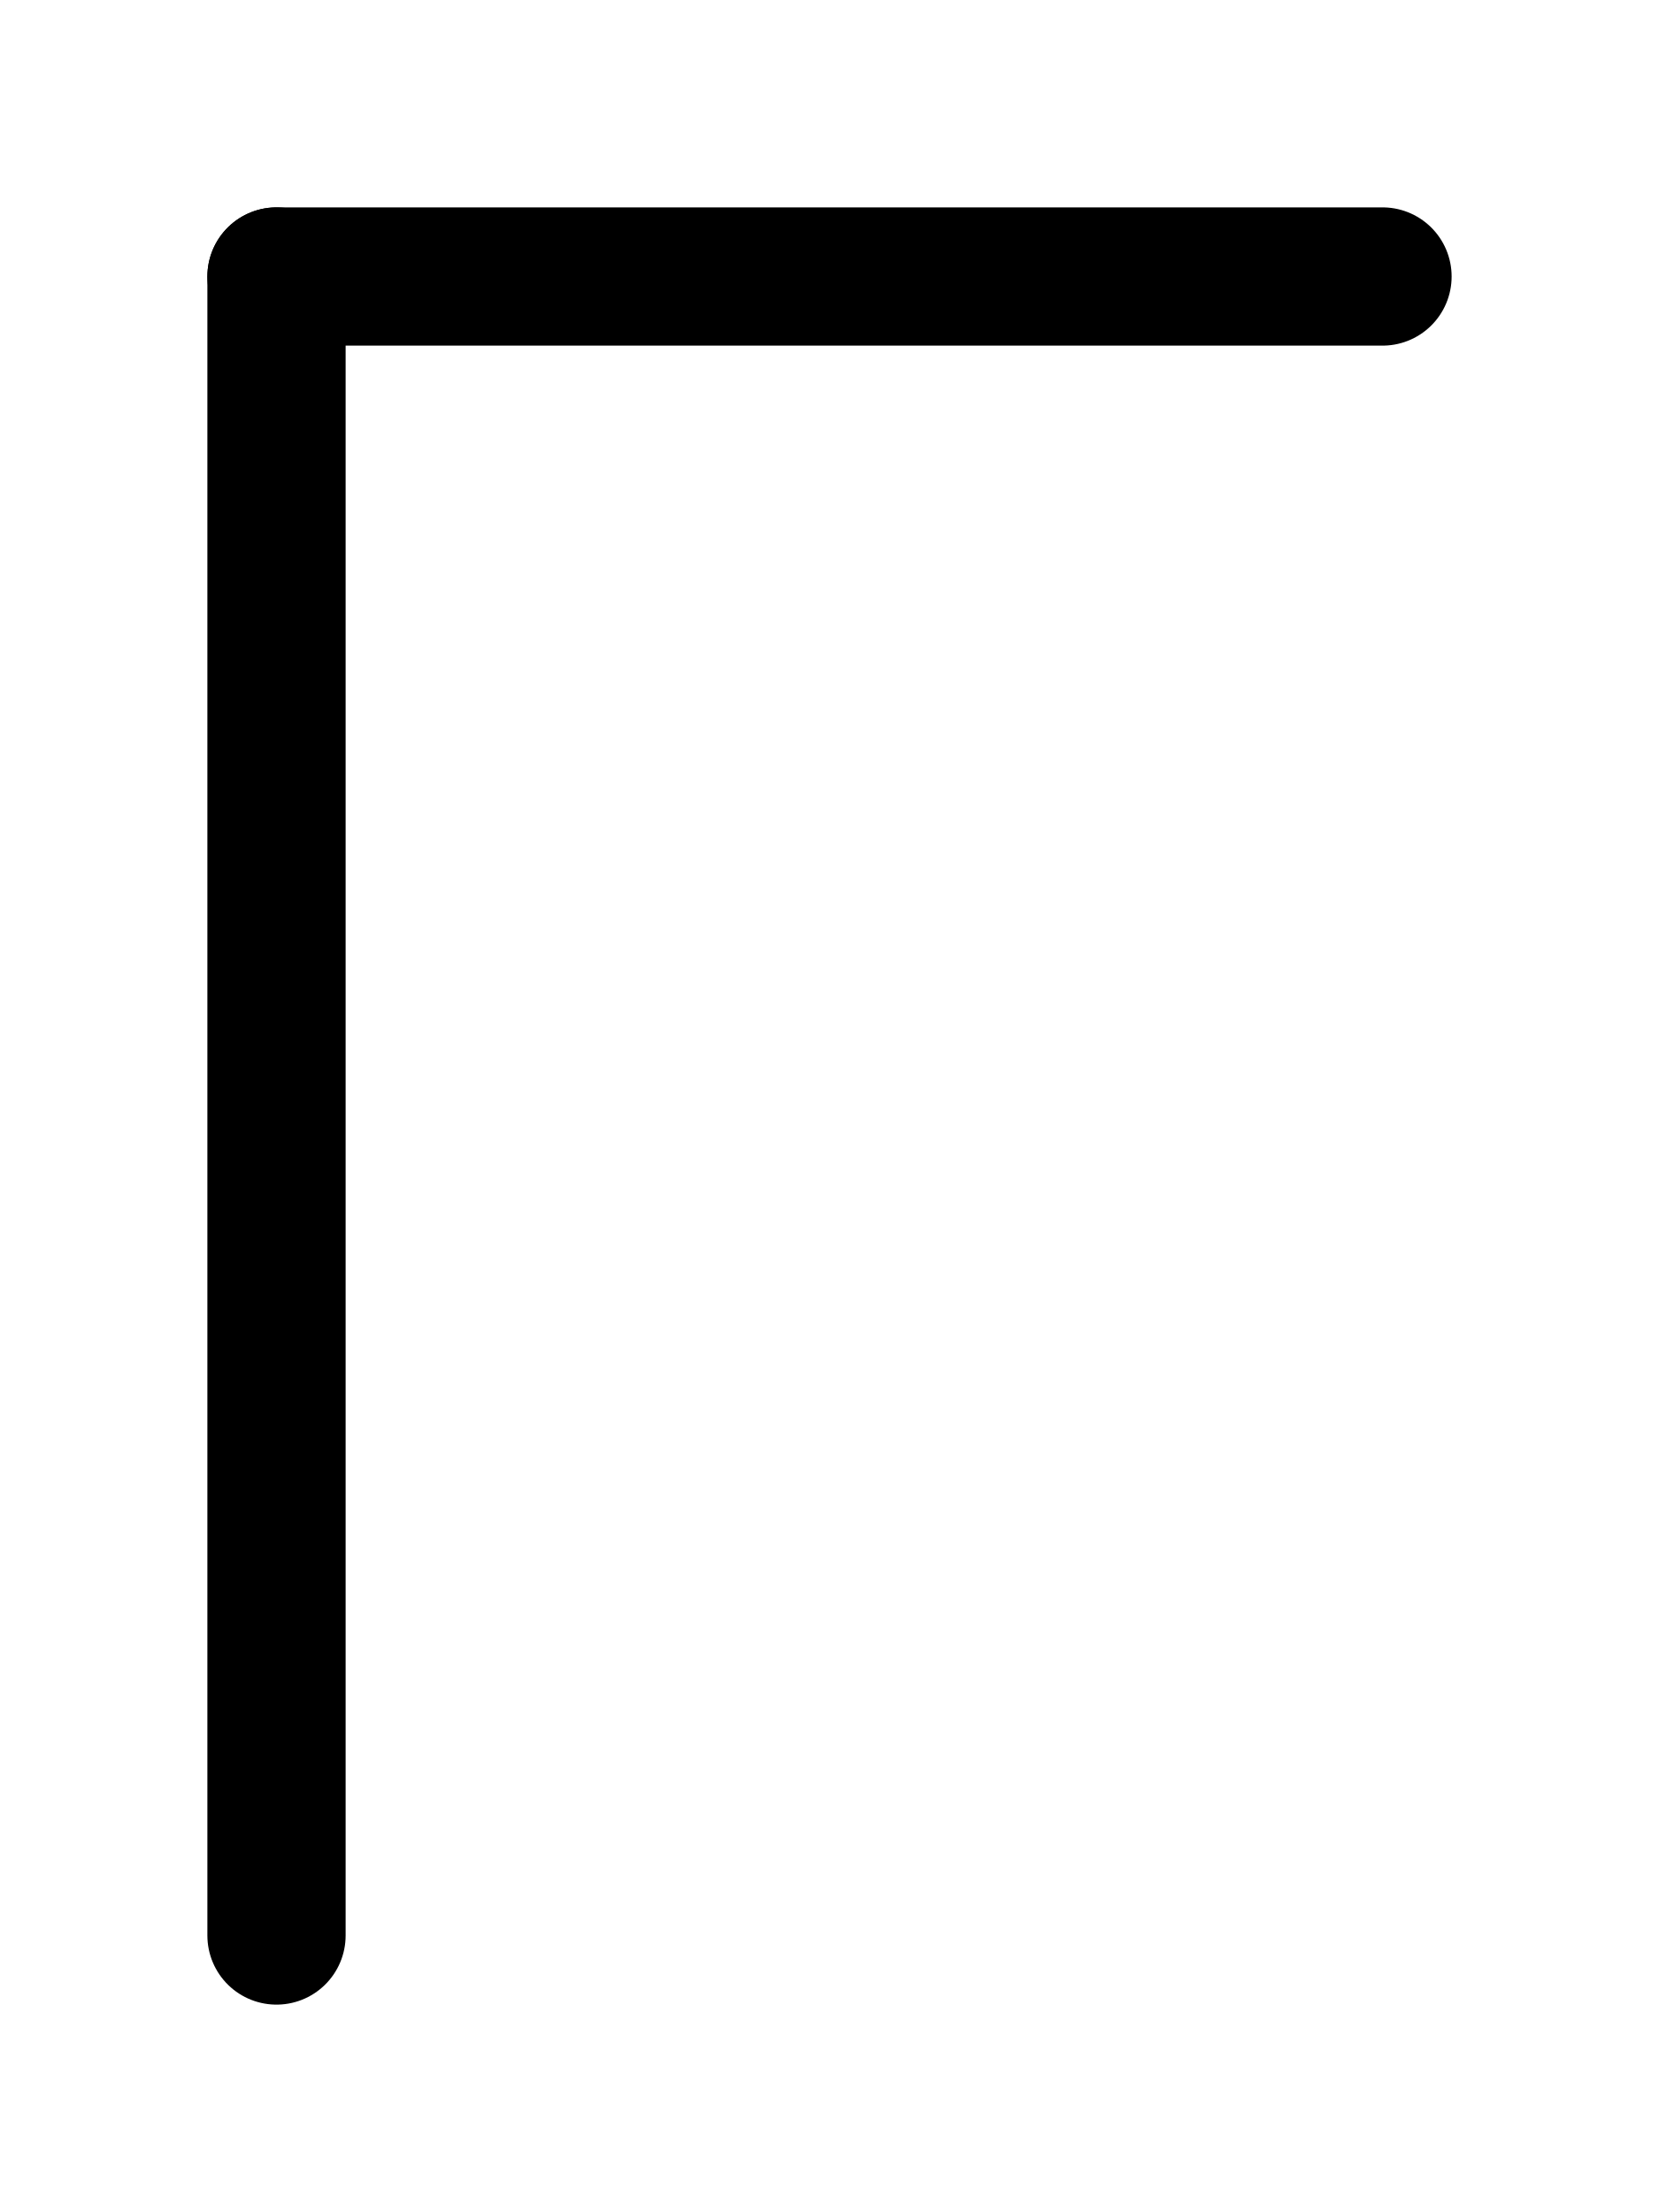
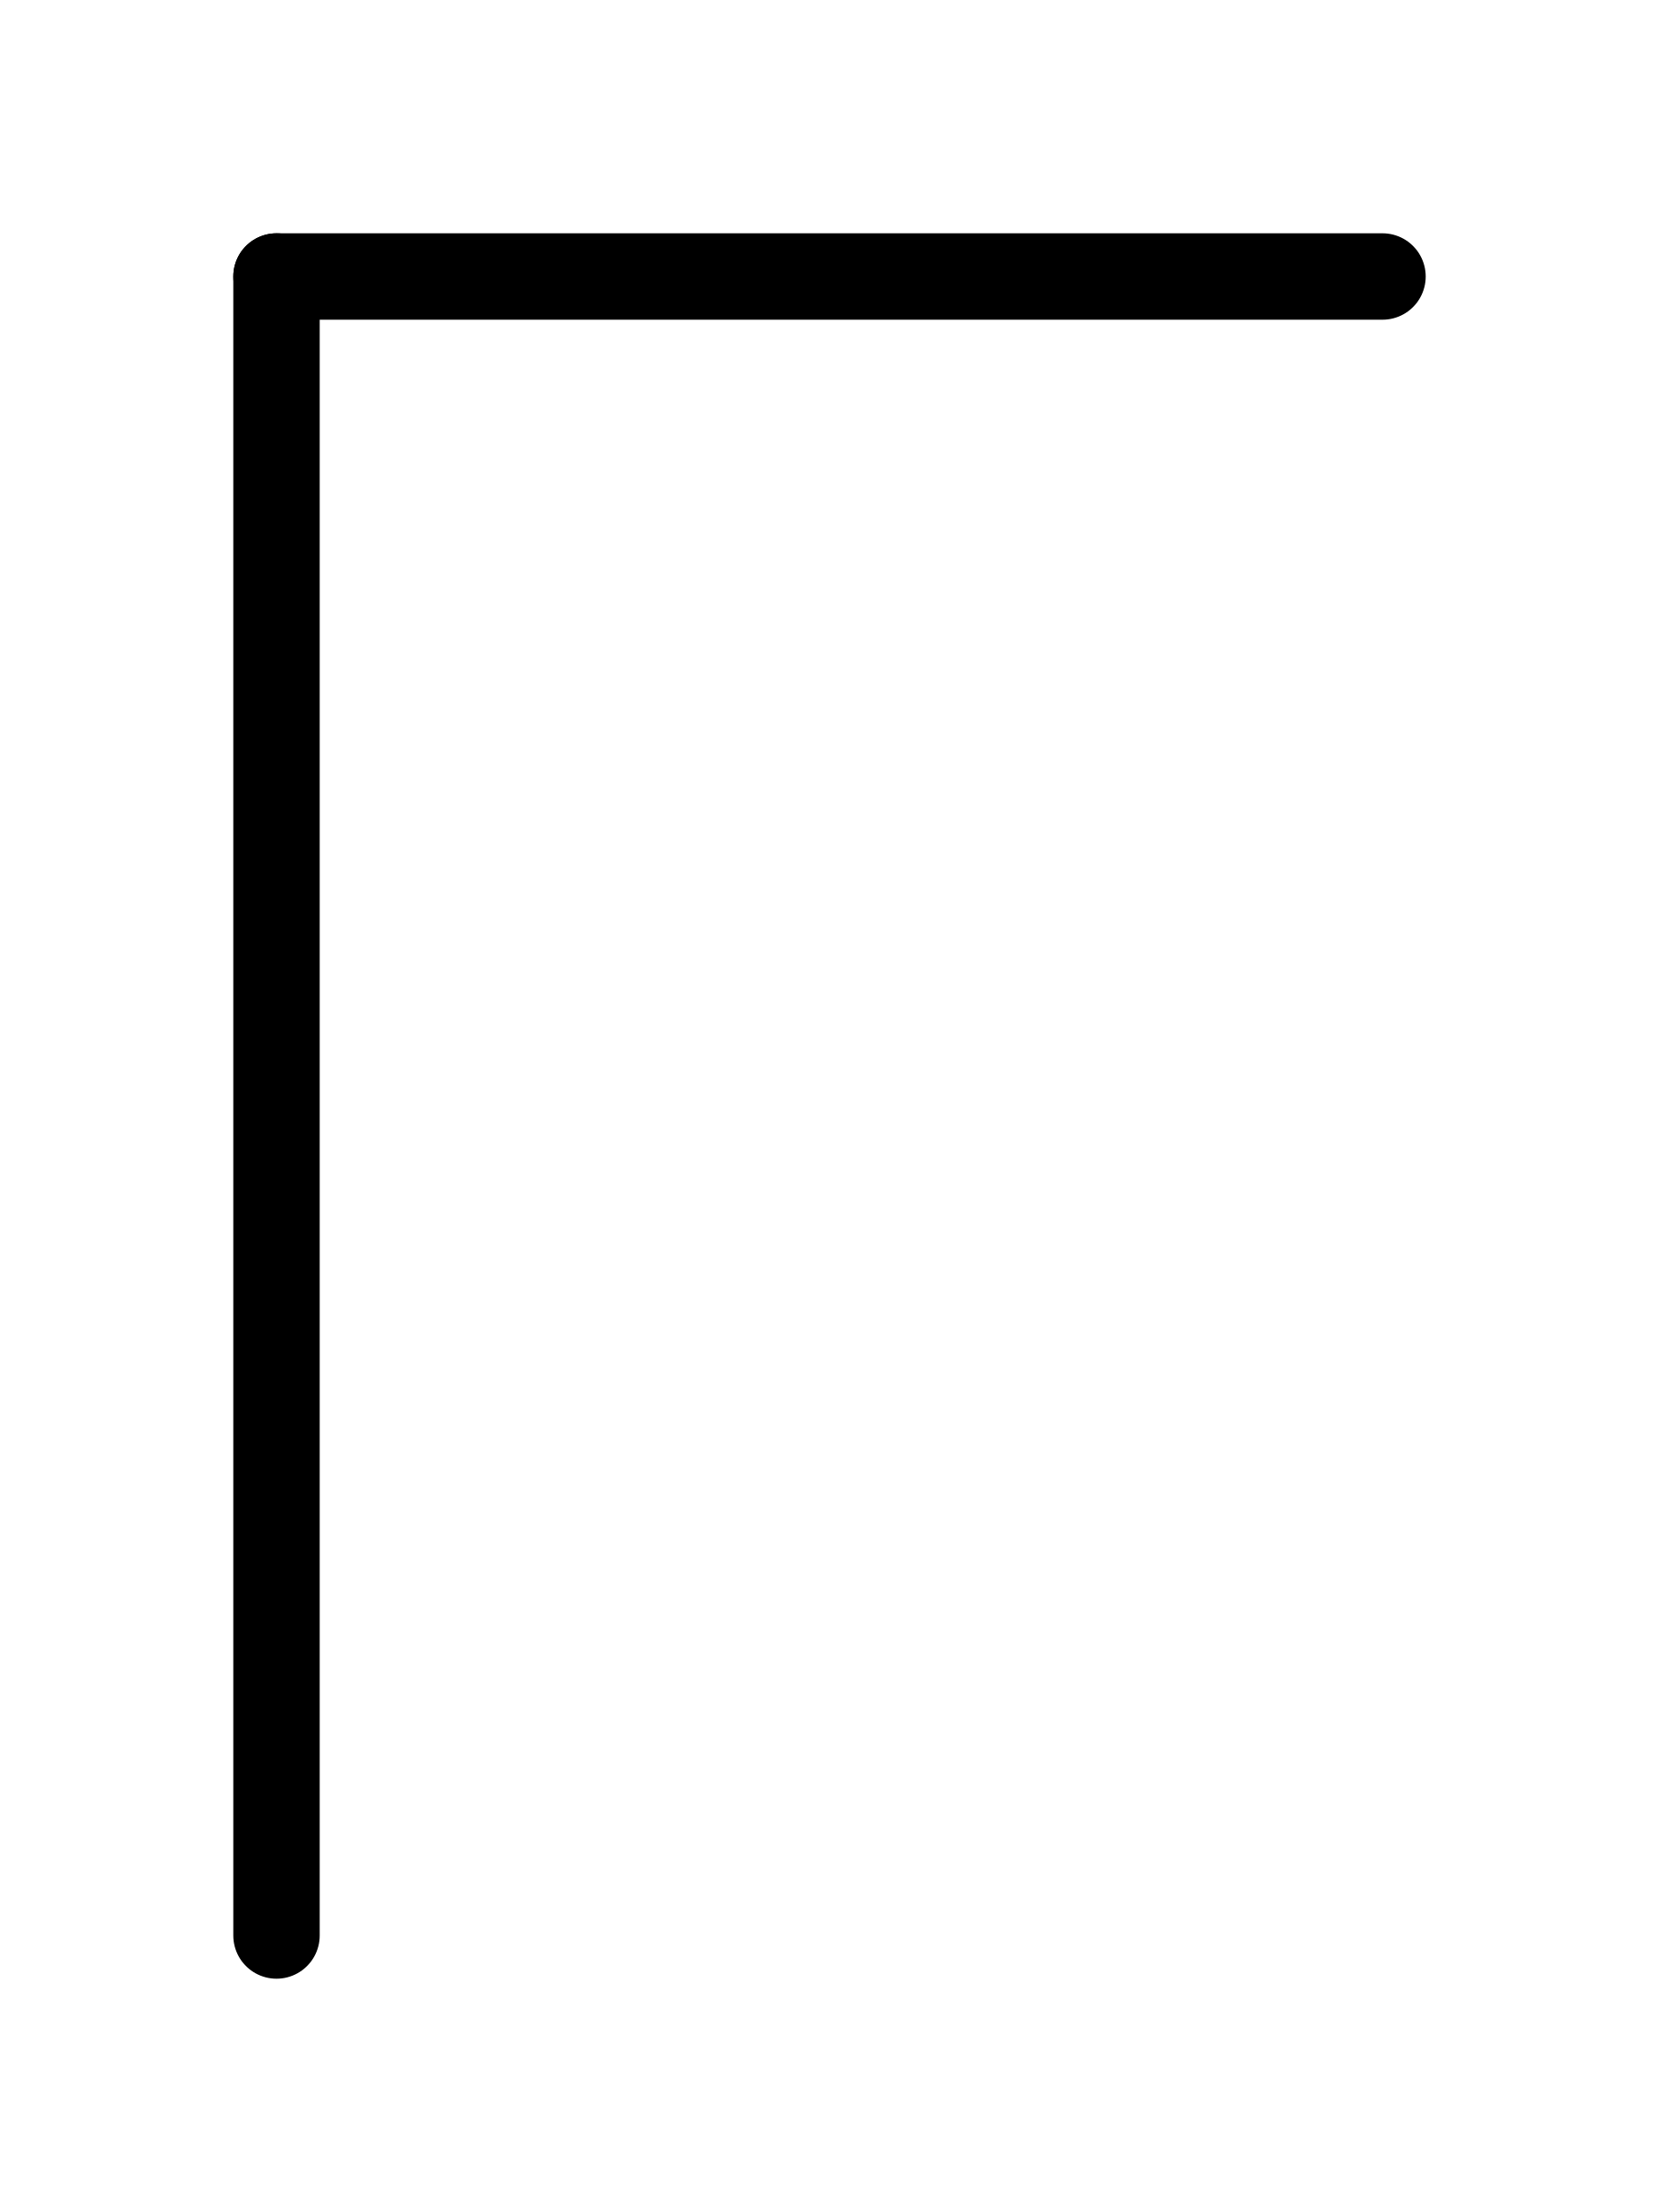
<svg xmlns="http://www.w3.org/2000/svg" viewBox="0 0 768 1024">
-   <path d="M 640 128 l -512 0" stroke-width="64" stroke-linecap="round" stroke="black" />
-   <path d="M 128 128 l 0 768" stroke-width="64" stroke-linecap="round" stroke="black" />
+   <path d="M 640 128 l -512 0" stroke-width="40" stroke-linecap="round" stroke="black" />
+   <path d="M 128 128 l 0 768" stroke-width="40" stroke-linecap="round" stroke="black" />
</svg>
